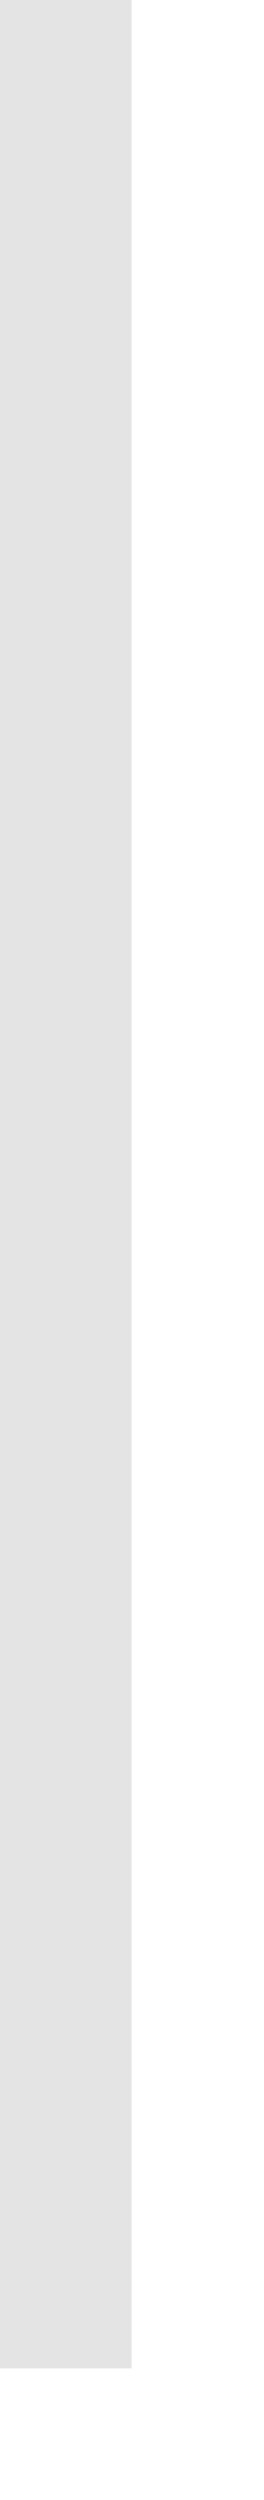
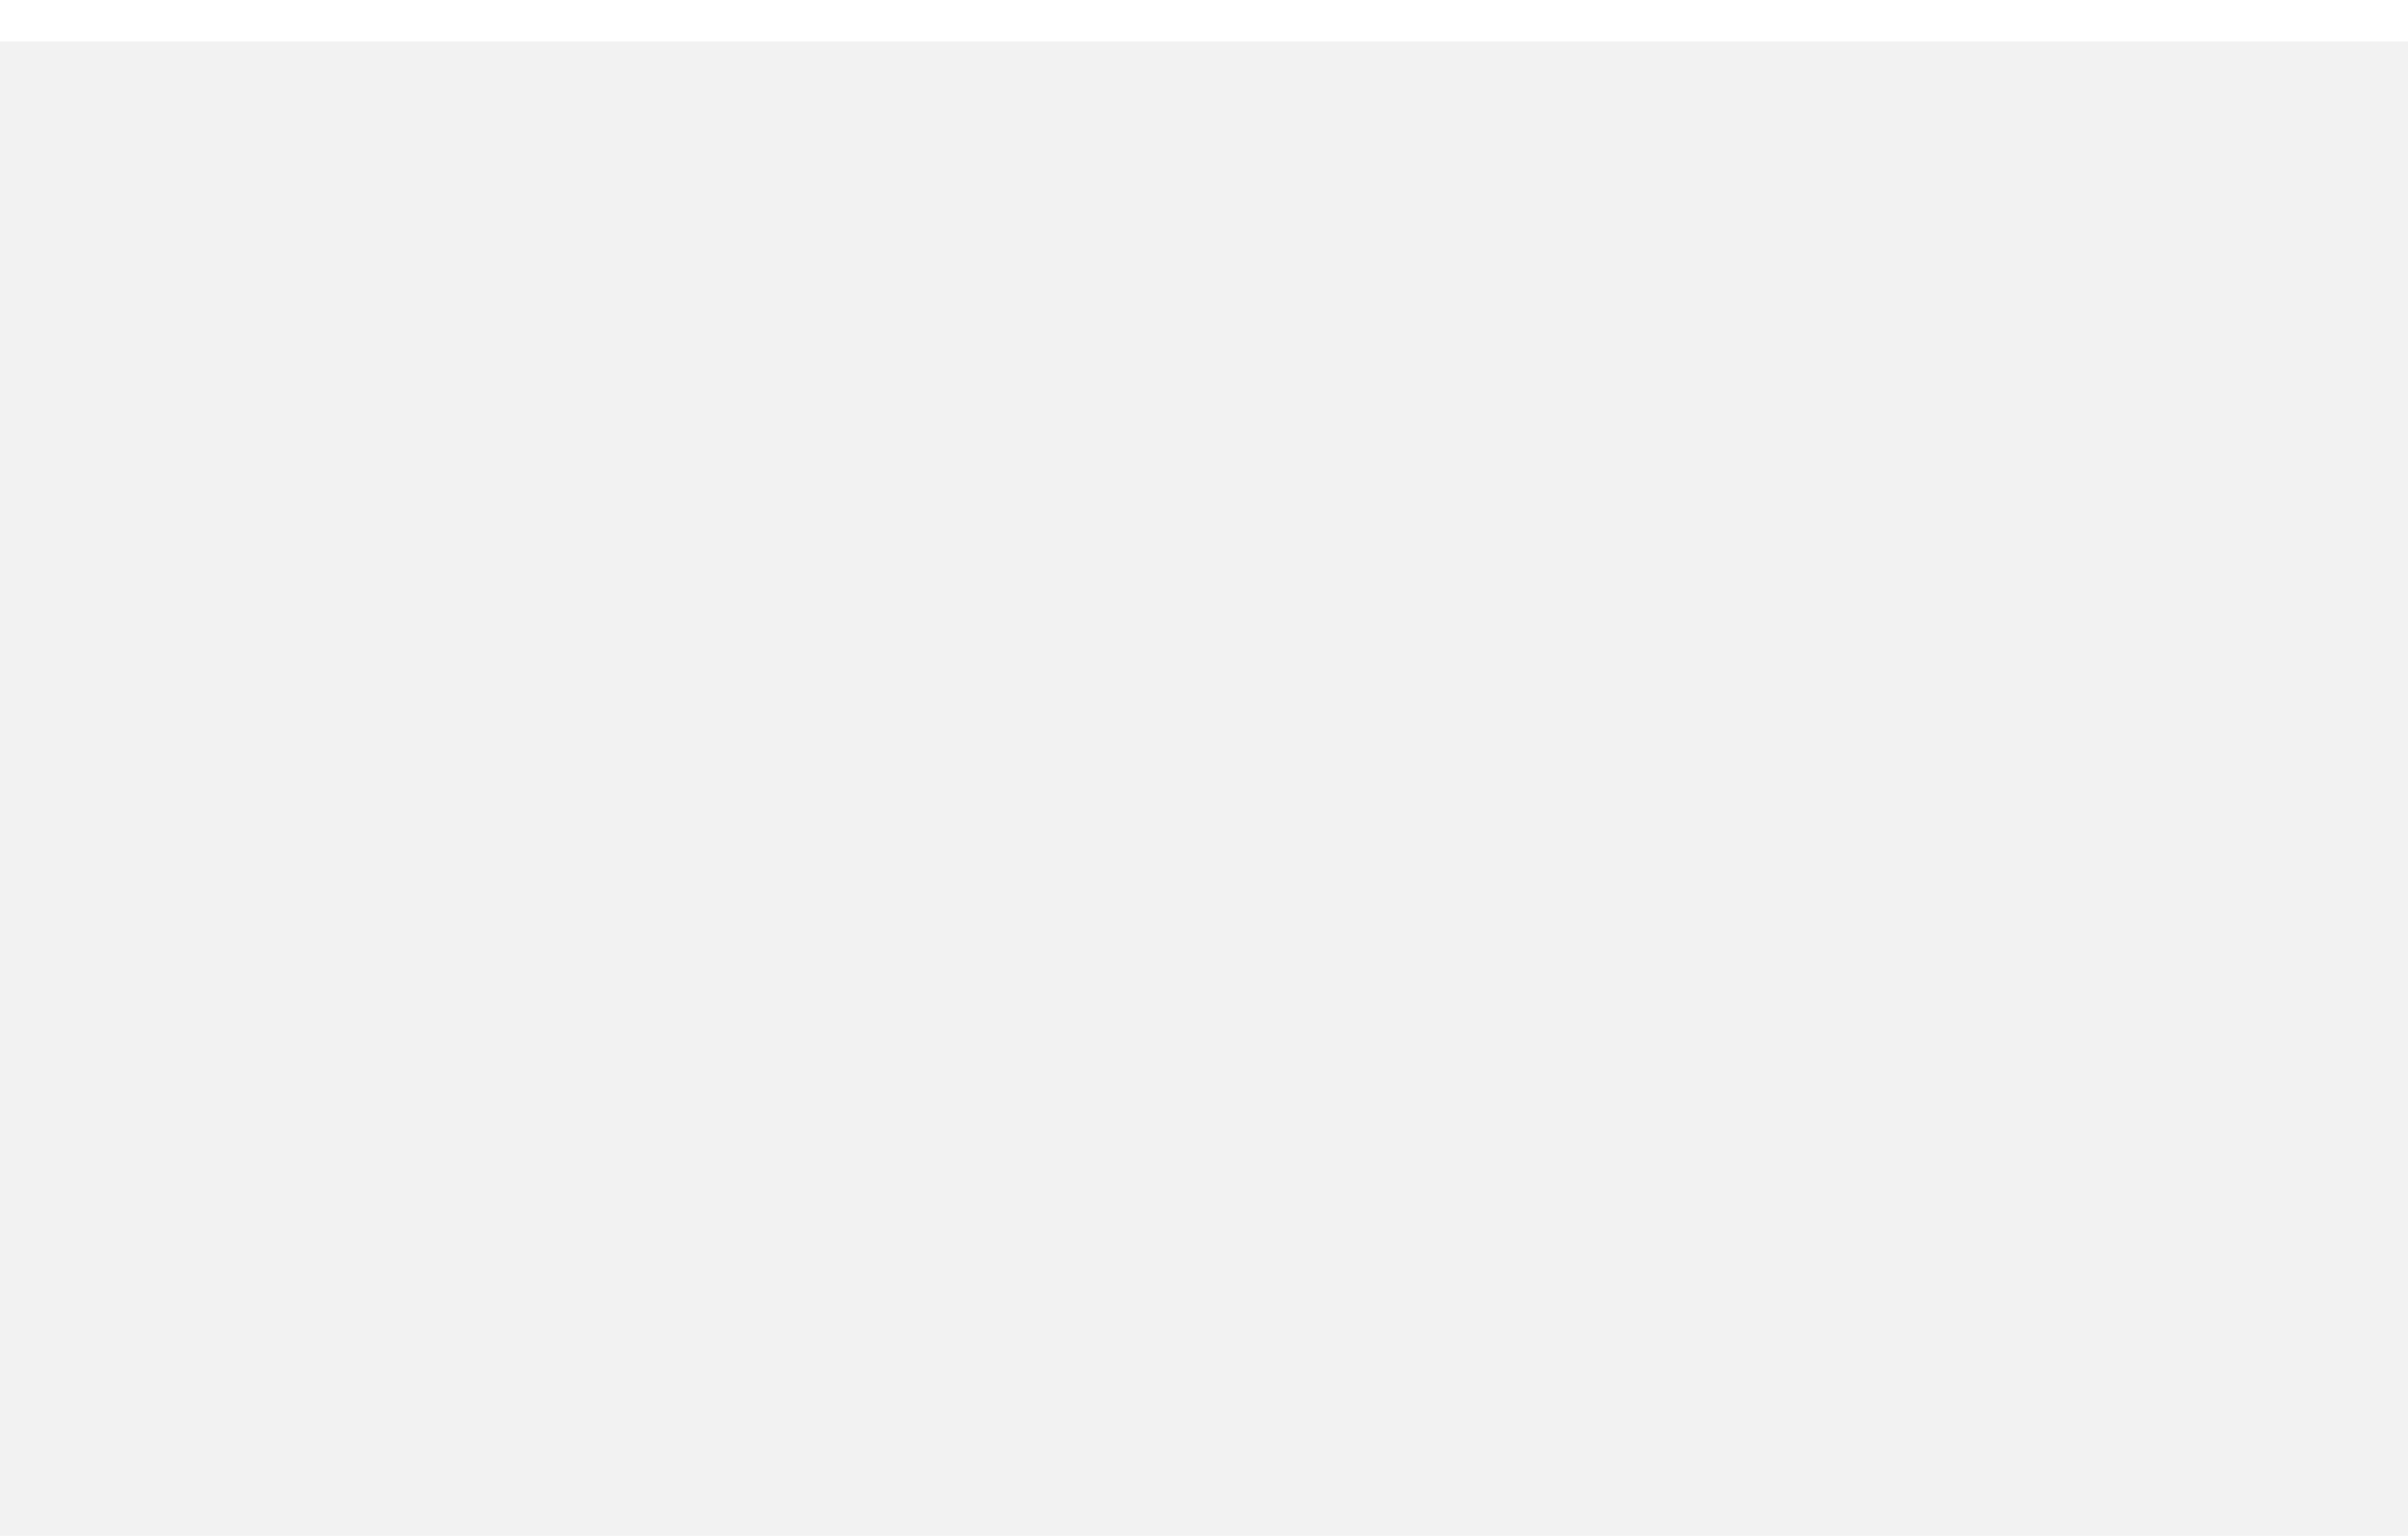
- <svg xmlns="http://www.w3.org/2000/svg" version="1.1" width="2px" height="19px">
-   <g transform="matrix(1 0 0 1 -187 -492 )">
-     <path d="M 187.5 492  L 187.5 510  " stroke-width="1" stroke="#e4e4e4" fill="none" />
+ <svg xmlns="http://www.w3.org/2000/svg" version="1.1" width="58px" height="37px">
+   <g transform="matrix(1 0 0 1 -627 -789 )">
+     <path d="M 627 790  L 685 790  L 685 826  L 627 826  L 627 790  Z " fill-rule="nonzero" fill="#f2f2f2" stroke="none" />
  </g>
</svg>
